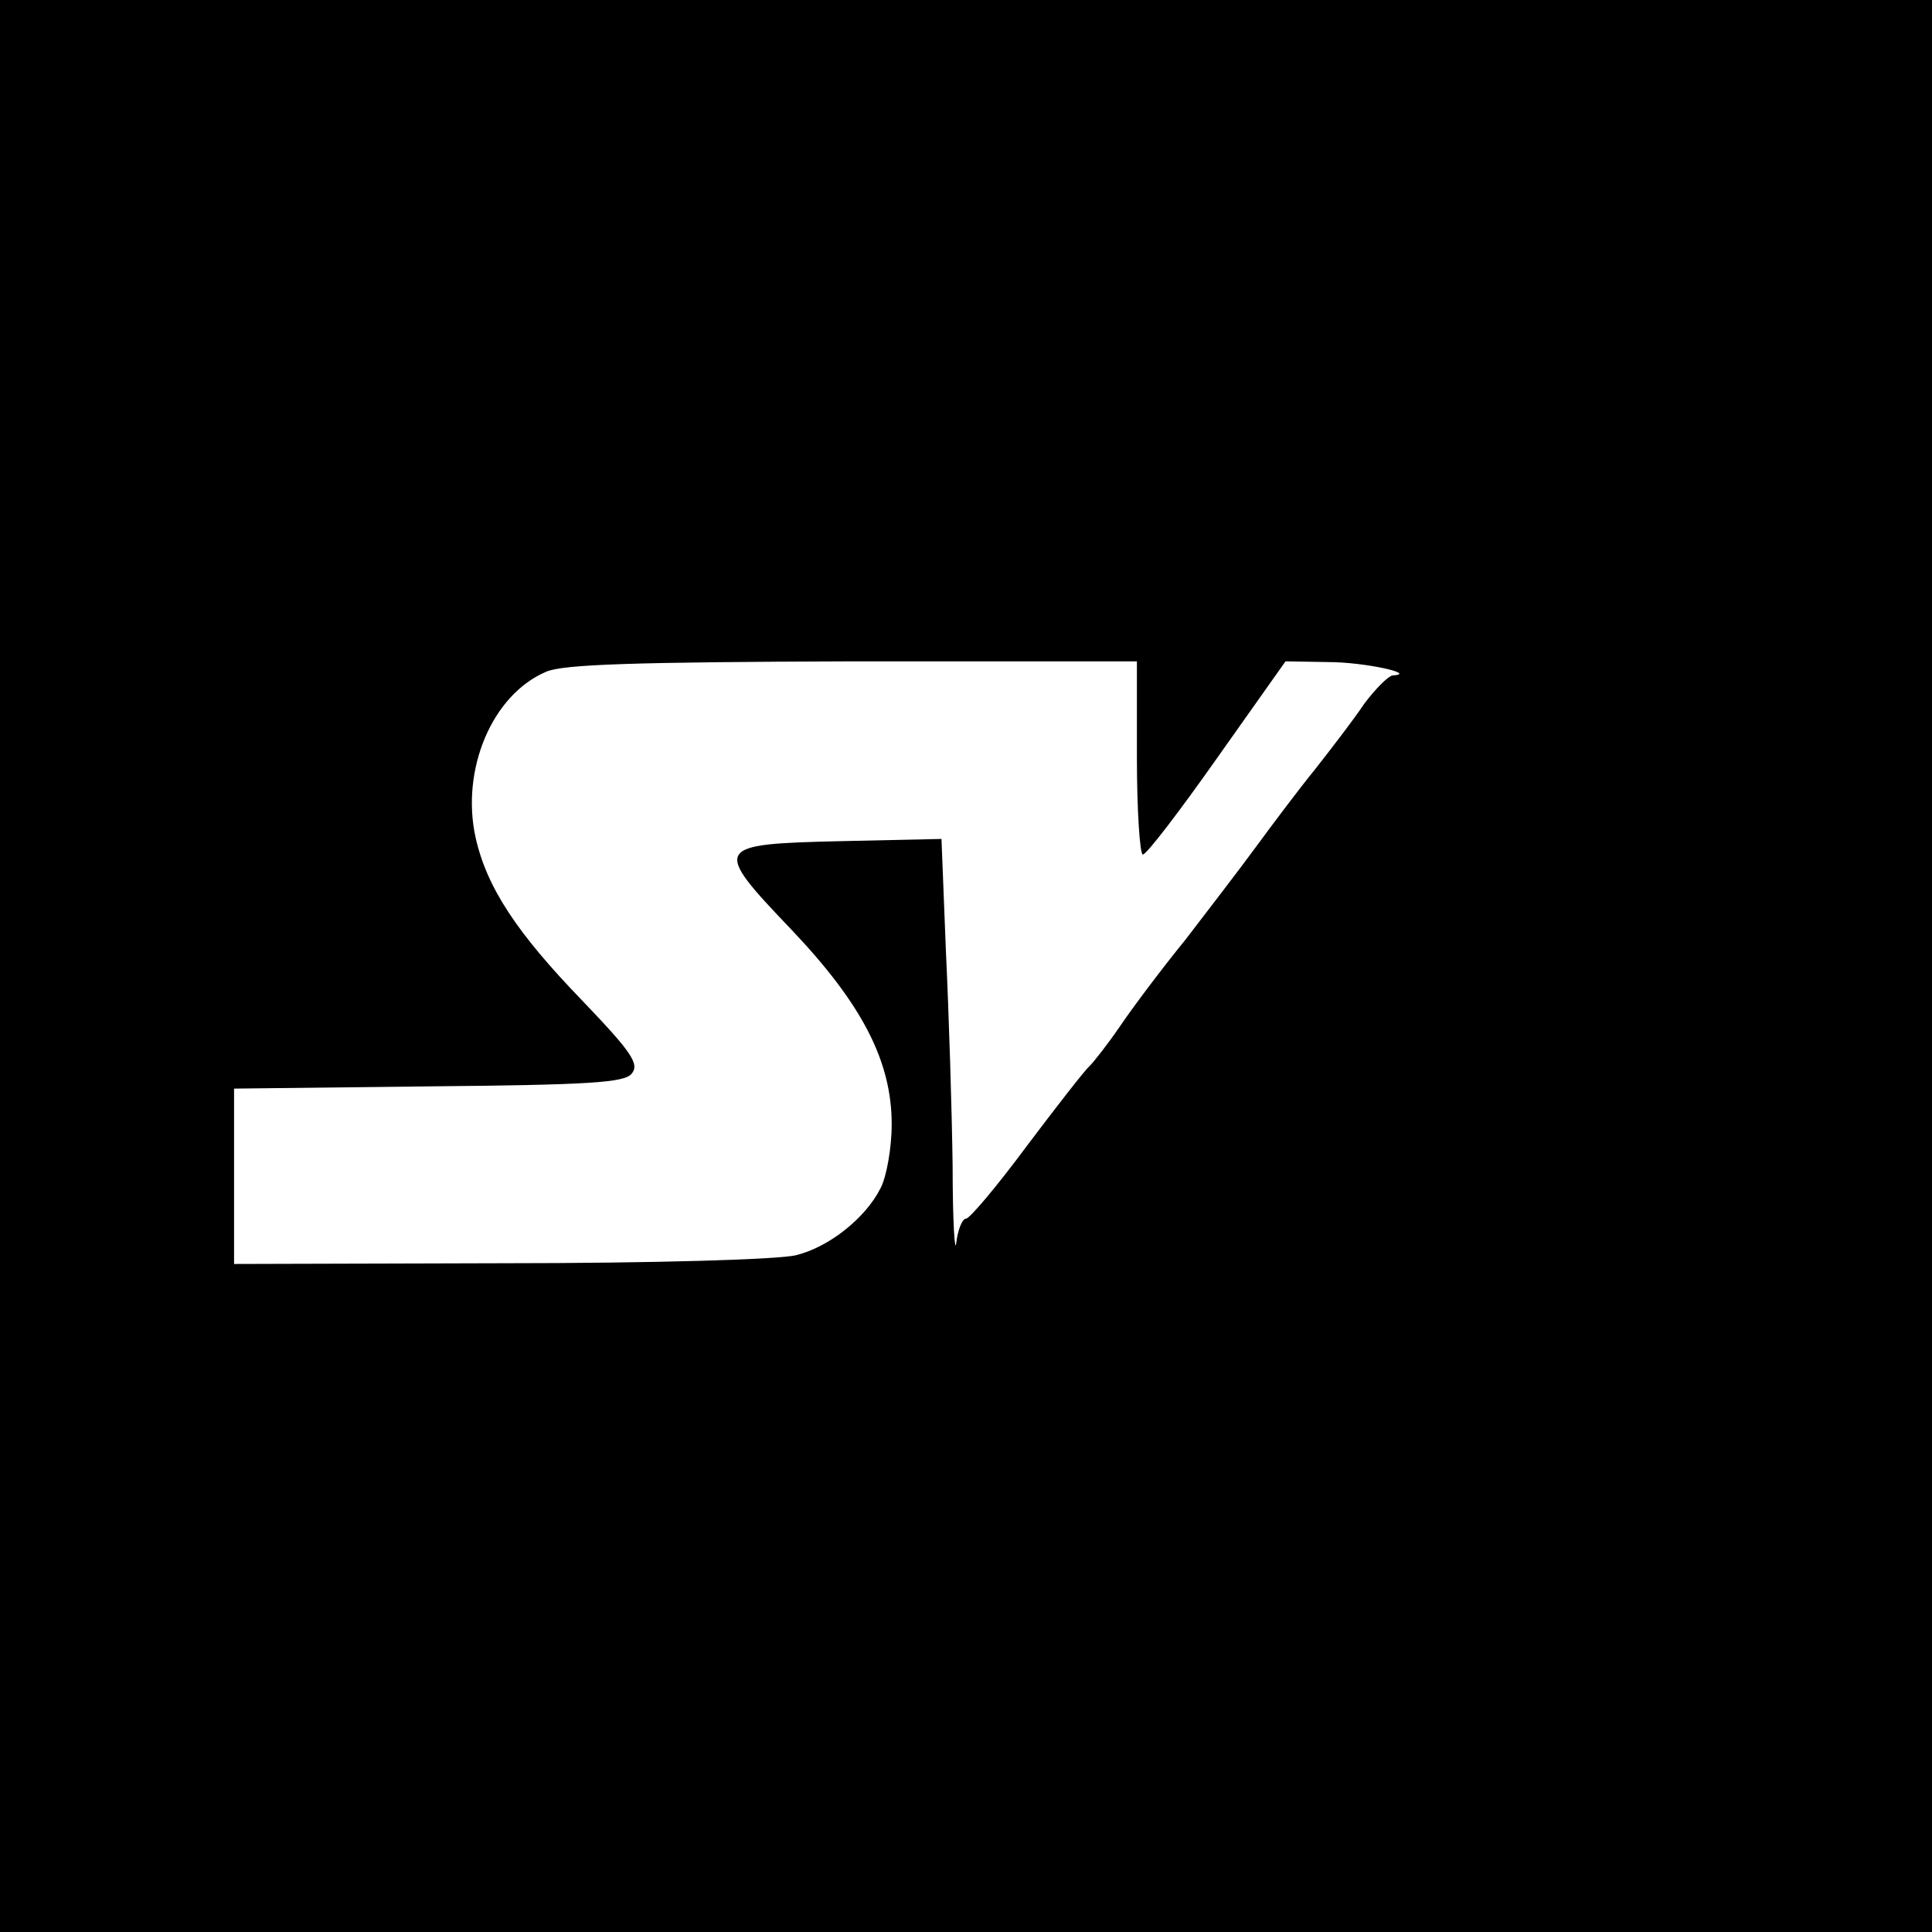
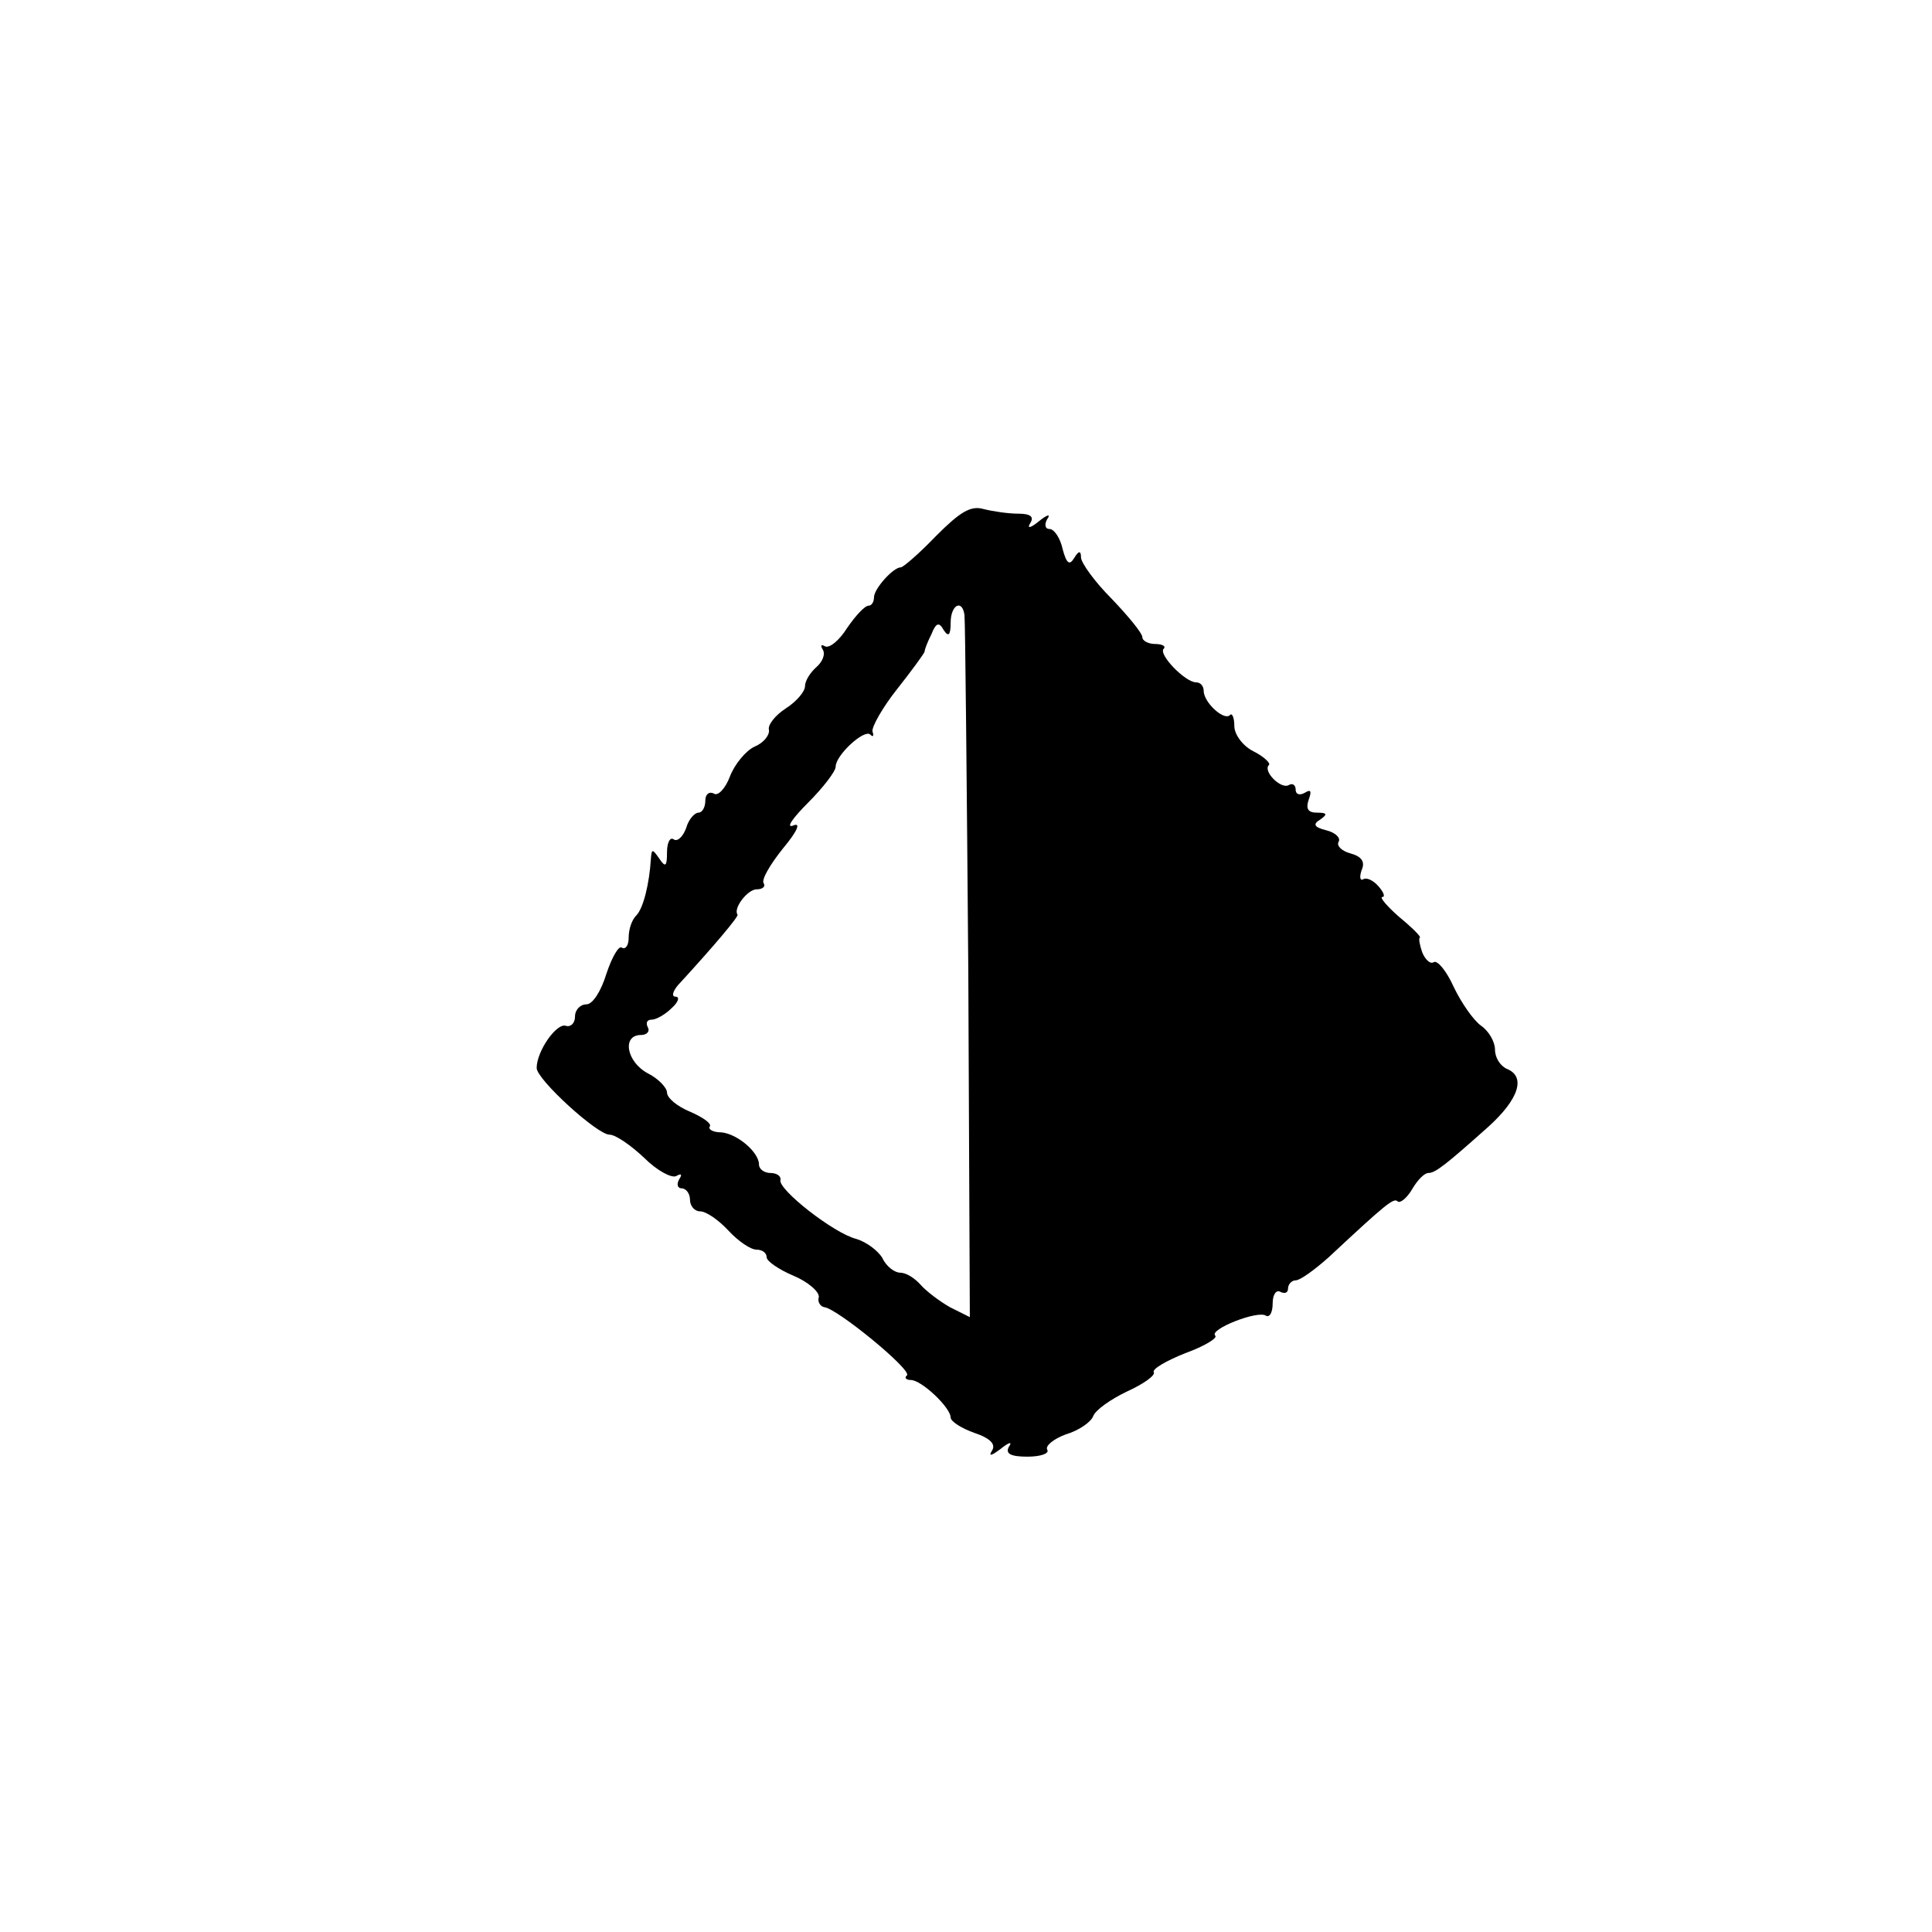
- <svg xmlns="http://www.w3.org/2000/svg" version="1.0" width="260pt" height="260pt" viewBox="0 0 260 260" preserveAspectRatio="xMidYMid meet">
-   <g transform="translate(0,260) scale(0.1,-0.1)" fill="#000000" stroke="none">
-     <path d="M0 1300 l0 -1300 1300 0 1300 0 0 1300 0 1300 -1300 0 -1300 0 0 -1300z m1530 280 c0 -71 4 -130 8 -130 5 0 50 59 100 130 l92 130 58 -1 c48 0 121 -16 86 -18 -6 -1 -23 -18 -38 -38 -14 -21 -44 -60 -66 -88 -22 -27 -58 -75 -80 -105 -22 -30 -65 -86 -95 -125 -31 -38 -70 -90 -87 -115 -17 -25 -36 -49 -42 -55 -6 -5 -44 -54 -84 -107 -40 -54 -77 -98 -82 -98 -5 0 -11 -15 -13 -32 -2 -18 -5 28 -5 103 -1 75 -5 204 -9 288 l-6 152 -136 -3 c-171 -4 -173 -7 -66 -119 95 -100 135 -177 135 -262 0 -32 -7 -71 -15 -86 -20 -40 -69 -79 -113 -90 -21 -6 -191 -11 -397 -11 l-360 -1 0 118 0 118 261 3 c218 2 264 5 274 17 11 13 0 29 -66 98 -89 92 -129 153 -144 220 -20 91 22 192 95 223 23 10 117 13 413 14 l382 0 0 -130z" />
+ <svg xmlns="http://www.w3.org/2000/svg" version="1.0" width="252pt" height="252pt" viewBox="0 0 252 252" preserveAspectRatio="xMidYMid meet">
+   <g transform="translate(0,252) scale(0.1,-0.1)" fill="#000000" stroke="none">
+     <path d="M1221 1821 c-22 -23 -43 -41 -46 -41 -10 0 -35 -28 -35 -39 0 -6 -3 -11 -7 -11 -5 0 -17 -13 -28 -29 -10 -16 -23 -27 -29 -24 -5 3 -6 1 -3 -4 4 -6 0 -16 -8 -23 -8 -7 -15 -18 -15 -25 0 -7 -11 -20 -25 -29 -14 -9 -24 -22 -22 -28 1 -7 -7 -17 -19 -22 -11 -5 -26 -23 -32 -39 -6 -16 -16 -26 -21 -22 -6 3 -11 -1 -11 -9 0 -9 -4 -16 -9 -16 -5 0 -13 -9 -16 -20 -4 -11 -11 -18 -16 -15 -5 4 -9 -4 -9 -17 0 -18 -2 -20 -10 -8 -9 13 -10 13 -11 0 -2 -33 -10 -65 -19 -74 -6 -6 -10 -18 -10 -29 0 -10 -4 -16 -9 -13 -4 3 -13 -13 -20 -34 -7 -23 -18 -40 -26 -40 -8 0 -15 -7 -15 -16 0 -9 -6 -14 -12 -12 -12 4 -38 -33 -38 -55 0 -15 79 -87 95 -87 8 0 28 -14 45 -30 17 -17 36 -27 42 -24 7 4 8 2 4 -4 -4 -7 -2 -12 3 -12 6 0 11 -7 11 -15 0 -8 6 -15 13 -15 8 0 24 -11 37 -25 13 -14 29 -25 37 -25 7 0 13 -4 13 -10 0 -5 16 -16 35 -24 19 -8 34 -21 33 -28 -2 -6 2 -12 7 -13 16 -1 115 -82 108 -89 -4 -3 -1 -6 5 -6 14 0 52 -36 52 -49 0 -5 14 -14 31 -20 21 -7 28 -15 23 -23 -5 -8 -1 -7 11 2 11 9 16 10 11 3 -5 -9 2 -13 24 -13 17 0 29 4 26 9 -3 5 8 14 24 20 17 5 33 16 36 24 3 8 23 22 44 32 22 10 37 21 35 25 -3 4 16 15 41 25 25 9 43 20 39 23 -8 8 55 33 66 26 5 -3 9 4 9 16 0 12 5 18 10 15 6 -3 10 -1 10 4 0 6 5 11 10 11 6 0 25 14 43 30 75 70 85 78 90 73 3 -3 12 4 19 16 7 12 16 21 21 21 9 0 22 10 78 60 40 36 50 66 24 76 -8 4 -15 14 -15 25 0 10 -8 24 -18 31 -10 7 -26 30 -36 51 -9 20 -21 35 -26 32 -4 -3 -11 3 -15 13 -3 9 -5 18 -3 19 2 1 -10 13 -27 27 -16 14 -26 26 -22 26 4 0 2 6 -5 14 -7 8 -16 12 -20 9 -4 -2 -5 3 -2 12 5 11 0 18 -15 22 -11 3 -18 10 -15 15 3 5 -4 12 -16 15 -16 4 -18 8 -8 14 10 7 9 9 -4 9 -12 0 -15 5 -11 17 4 11 3 14 -5 9 -7 -4 -12 -2 -12 4 0 6 -4 9 -9 6 -10 -6 -34 18 -26 26 3 2 -6 11 -20 18 -14 7 -25 22 -25 33 0 11 -3 18 -6 14 -8 -7 -34 17 -34 32 0 6 -4 11 -10 11 -14 0 -50 37 -42 44 3 3 -2 6 -11 6 -9 0 -17 4 -17 9 0 5 -18 27 -40 50 -22 22 -40 47 -40 54 0 9 -3 9 -9 -1 -6 -10 -10 -7 -15 12 -3 14 -11 26 -17 26 -6 0 -7 6 -3 13 5 7 0 6 -11 -3 -11 -9 -16 -10 -11 -2 5 8 0 12 -16 12 -13 0 -33 3 -45 6 -17 5 -31 -4 -62 -35z m37 -103 c1 -7 3 -216 5 -465 l2 -451 -26 13 c-14 8 -31 21 -38 29 -8 9 -19 16 -27 16 -7 0 -18 8 -23 19 -6 10 -21 21 -34 25 -29 7 -103 65 -99 77 1 5 -5 9 -13 9 -8 0 -15 5 -15 11 0 16 -28 40 -49 42 -11 0 -18 4 -15 8 2 4 -10 12 -26 19 -17 7 -30 18 -30 25 0 6 -11 18 -25 25 -28 15 -34 50 -9 50 8 0 12 5 9 10 -3 6 -1 10 5 10 6 0 18 7 26 15 9 8 11 15 5 15 -6 0 -3 9 7 19 44 48 76 86 74 88 -6 8 13 33 25 33 8 0 12 4 9 8 -3 5 9 25 25 45 20 24 24 35 13 30 -9 -3 0 10 20 30 20 20 36 41 36 47 0 15 37 49 45 42 4 -4 5 -2 3 4 -1 6 13 31 32 55 19 24 35 46 36 49 0 3 4 13 9 23 6 15 10 16 16 5 6 -9 9 -7 9 10 0 23 15 31 18 10z" />
  </g>
</svg>
